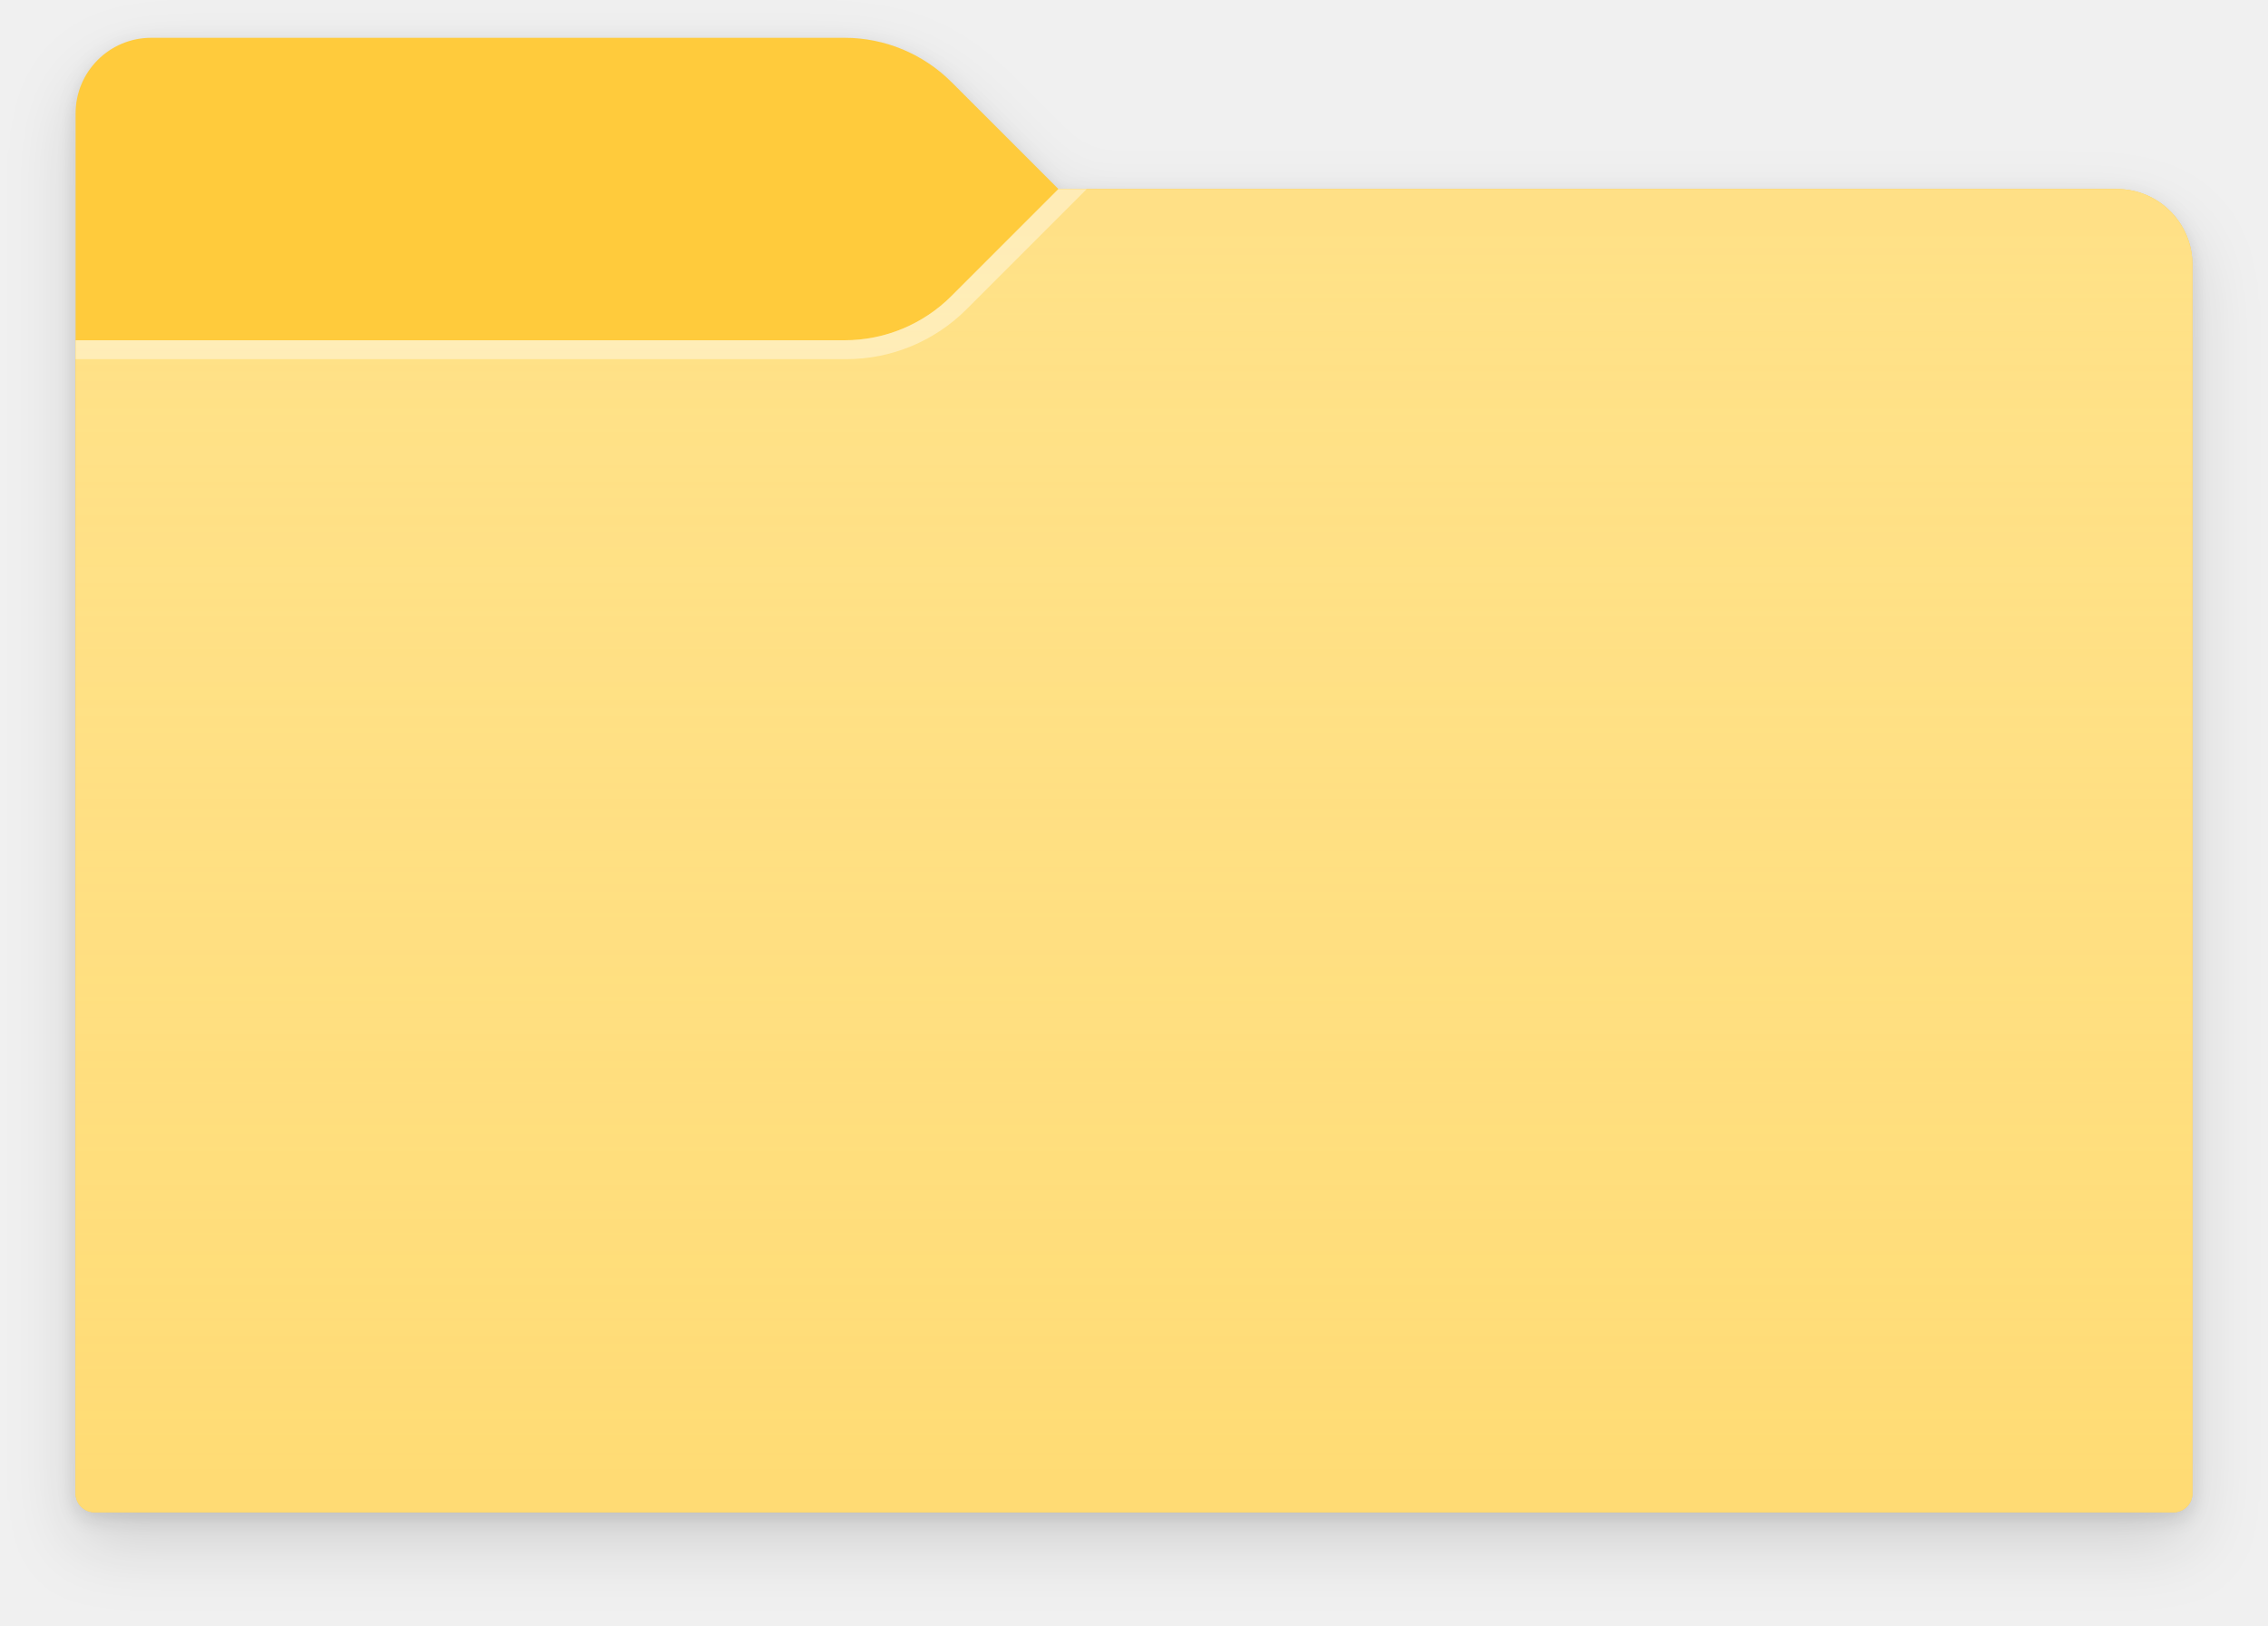
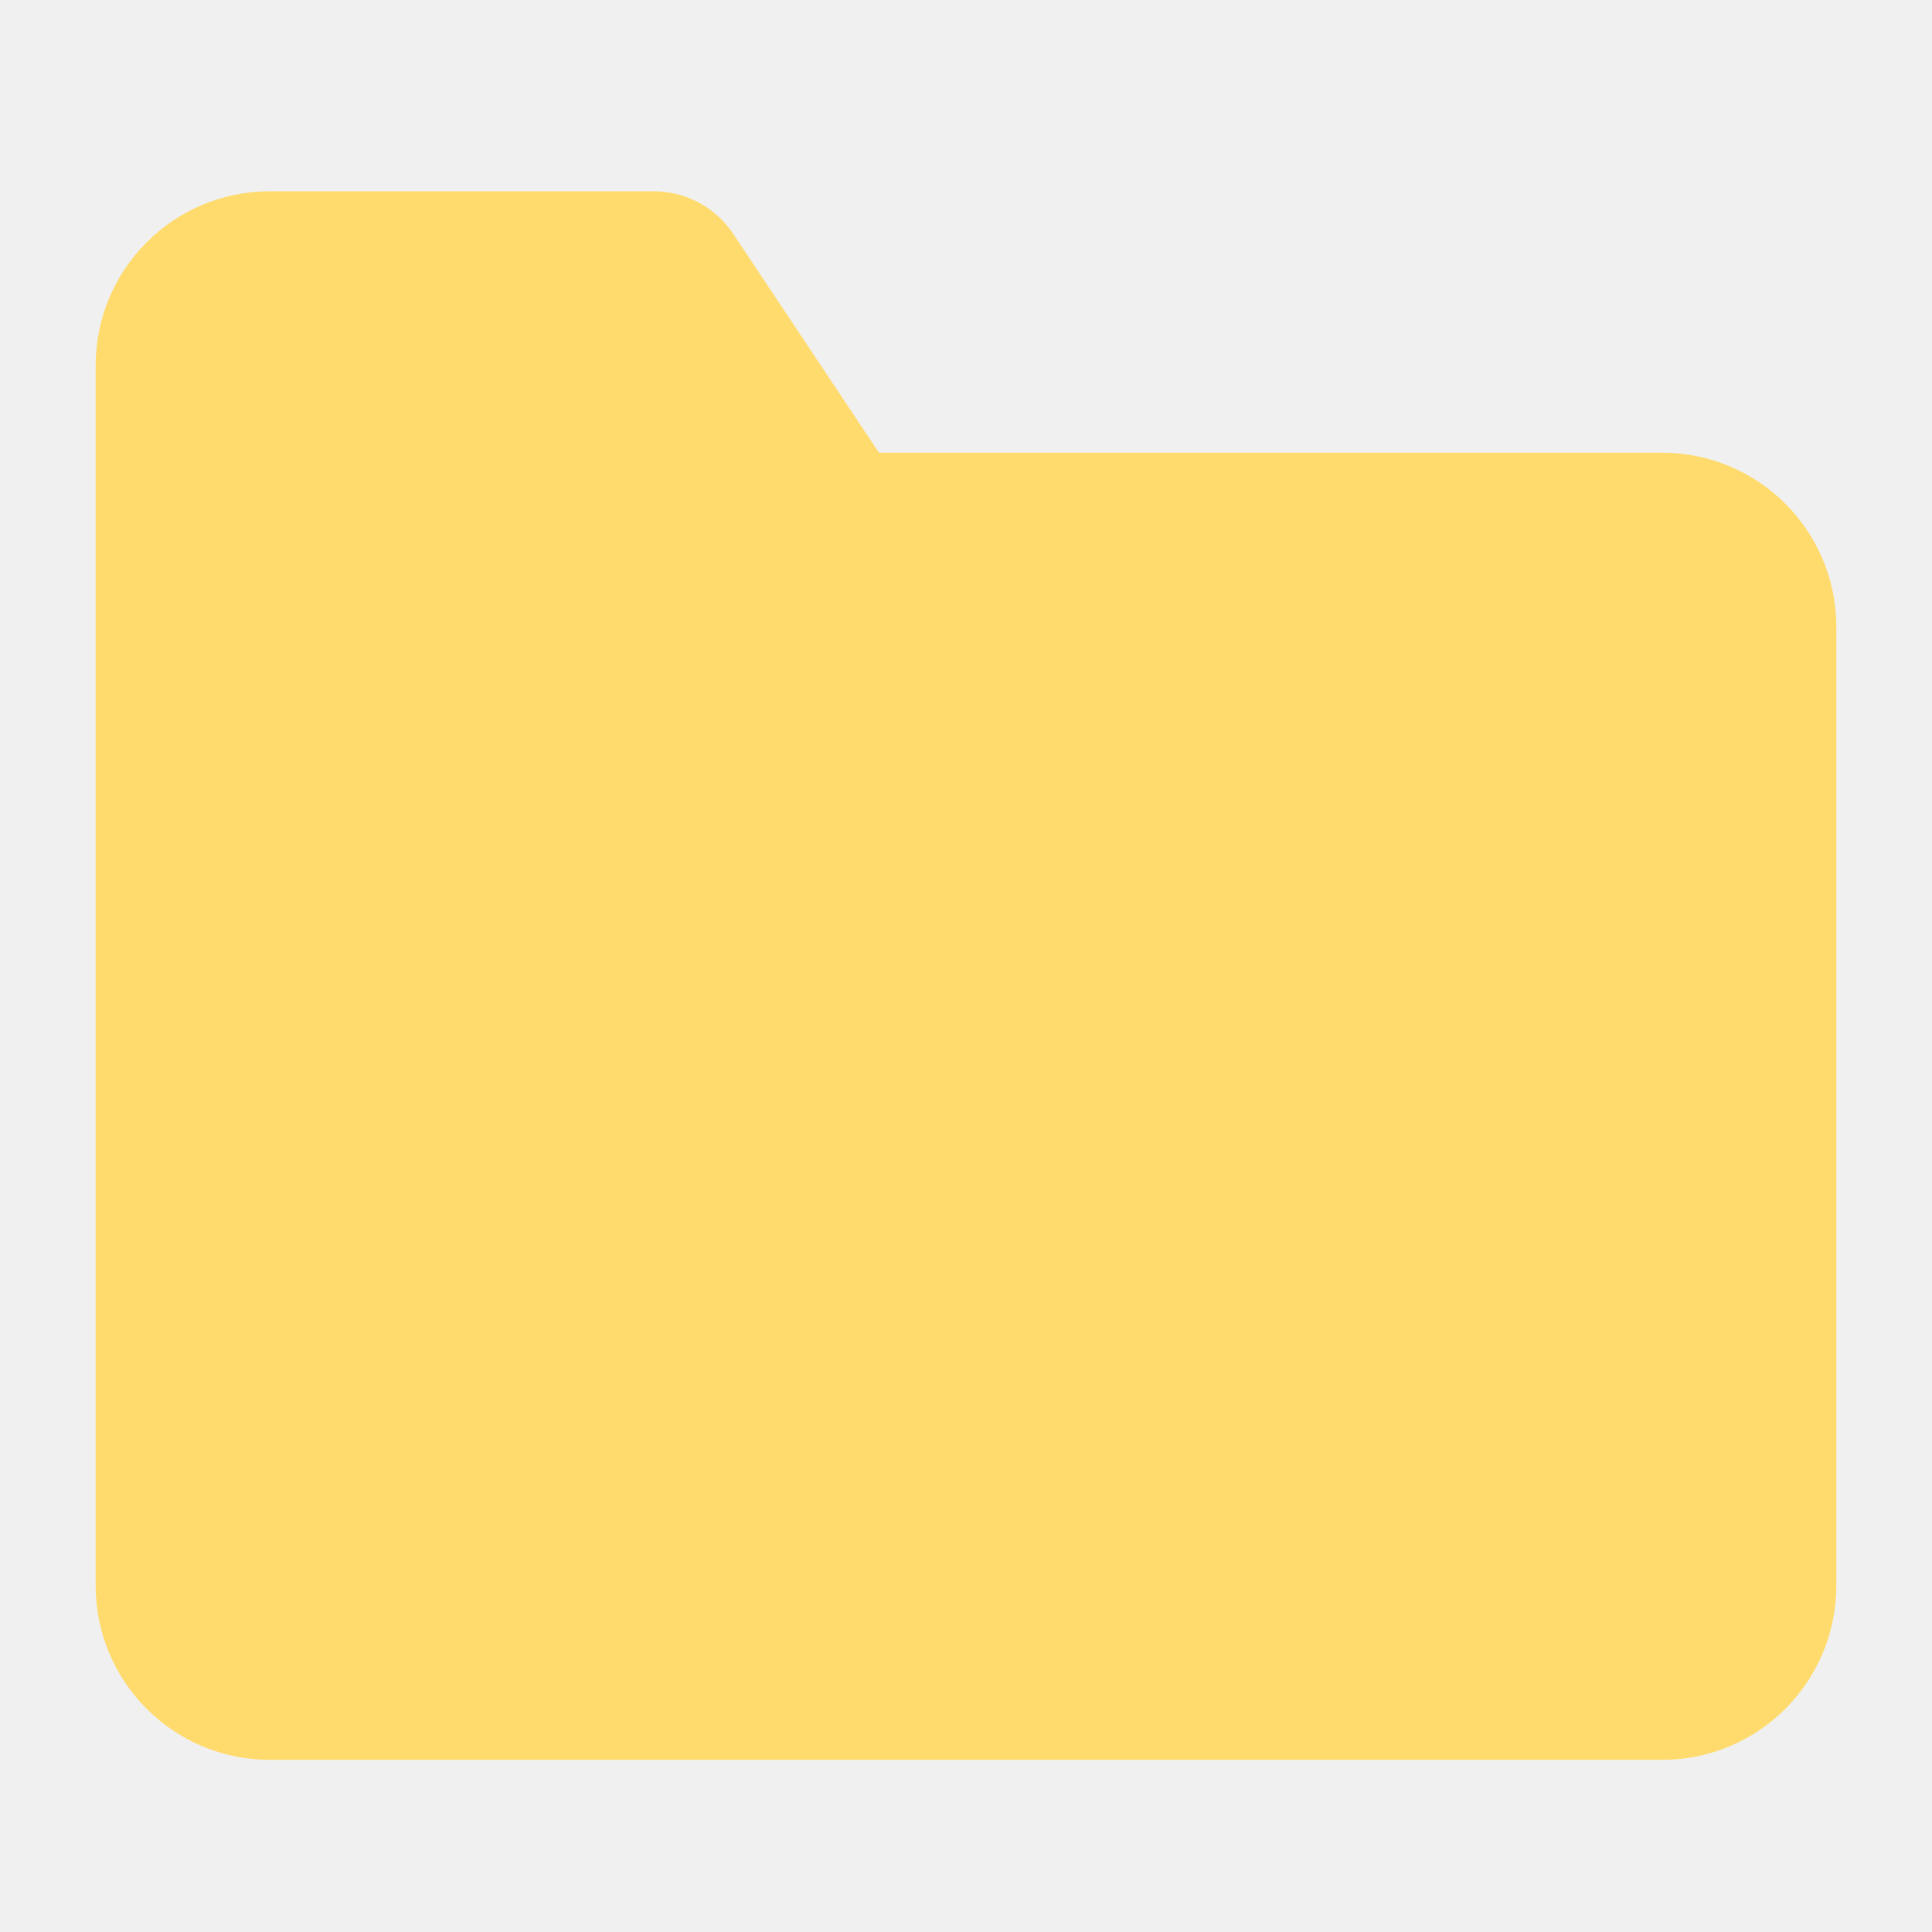
- <svg xmlns="http://www.w3.org/2000/svg" width="120" height="86" viewBox="0 0 120 86" fill="none">
-   <g filter="url(#filter0_dd)">
-     <path fill-rule="evenodd" clip-rule="evenodd" d="M44.686 2C46.808 2 48.843 2.843 50.343 4.343L56 10H112C114.209 10 116 11.791 116 14V79C116 79.552 115.552 80 115 80H5C4.448 80 4 79.552 4 79V6C4 3.791 5.791 2 8 2L44.686 2Z" fill="#FFCB3C" />
-   </g>
-   <path d="M44.686 18C46.808 18 48.843 17.157 50.343 15.657L56 10H112C114.209 10 116 11.791 116 14L116 79C116 79.552 115.552 80 115 80H5C4.448 80 4 79.552 4 79V18H44.686Z" fill="#FFE187" />
-   <path d="M44.686 18C46.808 18 48.843 17.157 50.343 15.657L56 10H112C114.209 10 116 11.791 116 14L116 79C116 79.552 115.552 80 115 80H5C4.448 80 4 79.552 4 79V18H44.686Z" fill="url(#paint0_linear)" />
-   <path opacity="0.4" d="M44.686 18C46.808 18 48.843 17.157 50.343 15.657L56 10H57.5L51.136 16.364C49.448 18.052 47.159 19 44.772 19H4V18H44.686Z" fill="white" />
-   <defs>
-     <filter id="filter0_dd" x="0.4" y="1.19209e-07" width="119.2" height="85.2" filterUnits="userSpaceOnUse" color-interpolation-filters="sRGB">
-       <feFlood flood-opacity="0" result="BackgroundImageFix" />
-       <feColorMatrix in="SourceAlpha" type="matrix" values="0 0 0 0 0 0 0 0 0 0 0 0 0 0 0 0 0 0 127 0" />
-       <feOffset dy="0.3" />
-       <feGaussianBlur stdDeviation="0.45" />
-       <feColorMatrix type="matrix" values="0 0 0 0 0 0 0 0 0 0 0 0 0 0 0 0 0 0 0.108 0" />
-       <feBlend mode="normal" in2="BackgroundImageFix" result="effect1_dropShadow" />
-       <feColorMatrix in="SourceAlpha" type="matrix" values="0 0 0 0 0 0 0 0 0 0 0 0 0 0 0 0 0 0 127 0" />
-       <feOffset dy="1.6" />
-       <feGaussianBlur stdDeviation="1.8" />
-       <feColorMatrix type="matrix" values="0 0 0 0 0 0 0 0 0 0 0 0 0 0 0 0 0 0 0.132 0" />
-       <feBlend mode="normal" in2="effect1_dropShadow" result="effect2_dropShadow" />
-       <feBlend mode="normal" in="SourceGraphic" in2="effect2_dropShadow" result="shape" />
-     </filter>
-     <linearGradient id="paint0_linear" x1="118.782" y1="12.245" x2="118.782" y2="77.731" gradientUnits="userSpaceOnUse">
-       <stop stop-color="#FFE187" stop-opacity="0.01" />
-       <stop offset="1" stop-color="#FFCF4A" stop-opacity="0.3" />
-     </linearGradient>
-   </defs>
+ <svg xmlns="http://www.w3.org/2000/svg" width="101" height="101" viewBox="0 0 101 101" fill="none">
+   <path d="M41.788 26.438C42.715 27.83 44.277 28.667 45.95 28.667H86.9C89.159 28.667 91 30.502 91 32.778V82.889C91 85.165 89.159 87 86.9 87H14.1C11.841 87 10 85.165 10 82.889V19.111C10 16.835 11.841 15 14.1 15H34.172L41.788 26.438Z" fill="#FFDB6D" stroke="#FFDB6D" stroke-width="10" stroke-linecap="round" stroke-linejoin="round" />
</svg>
